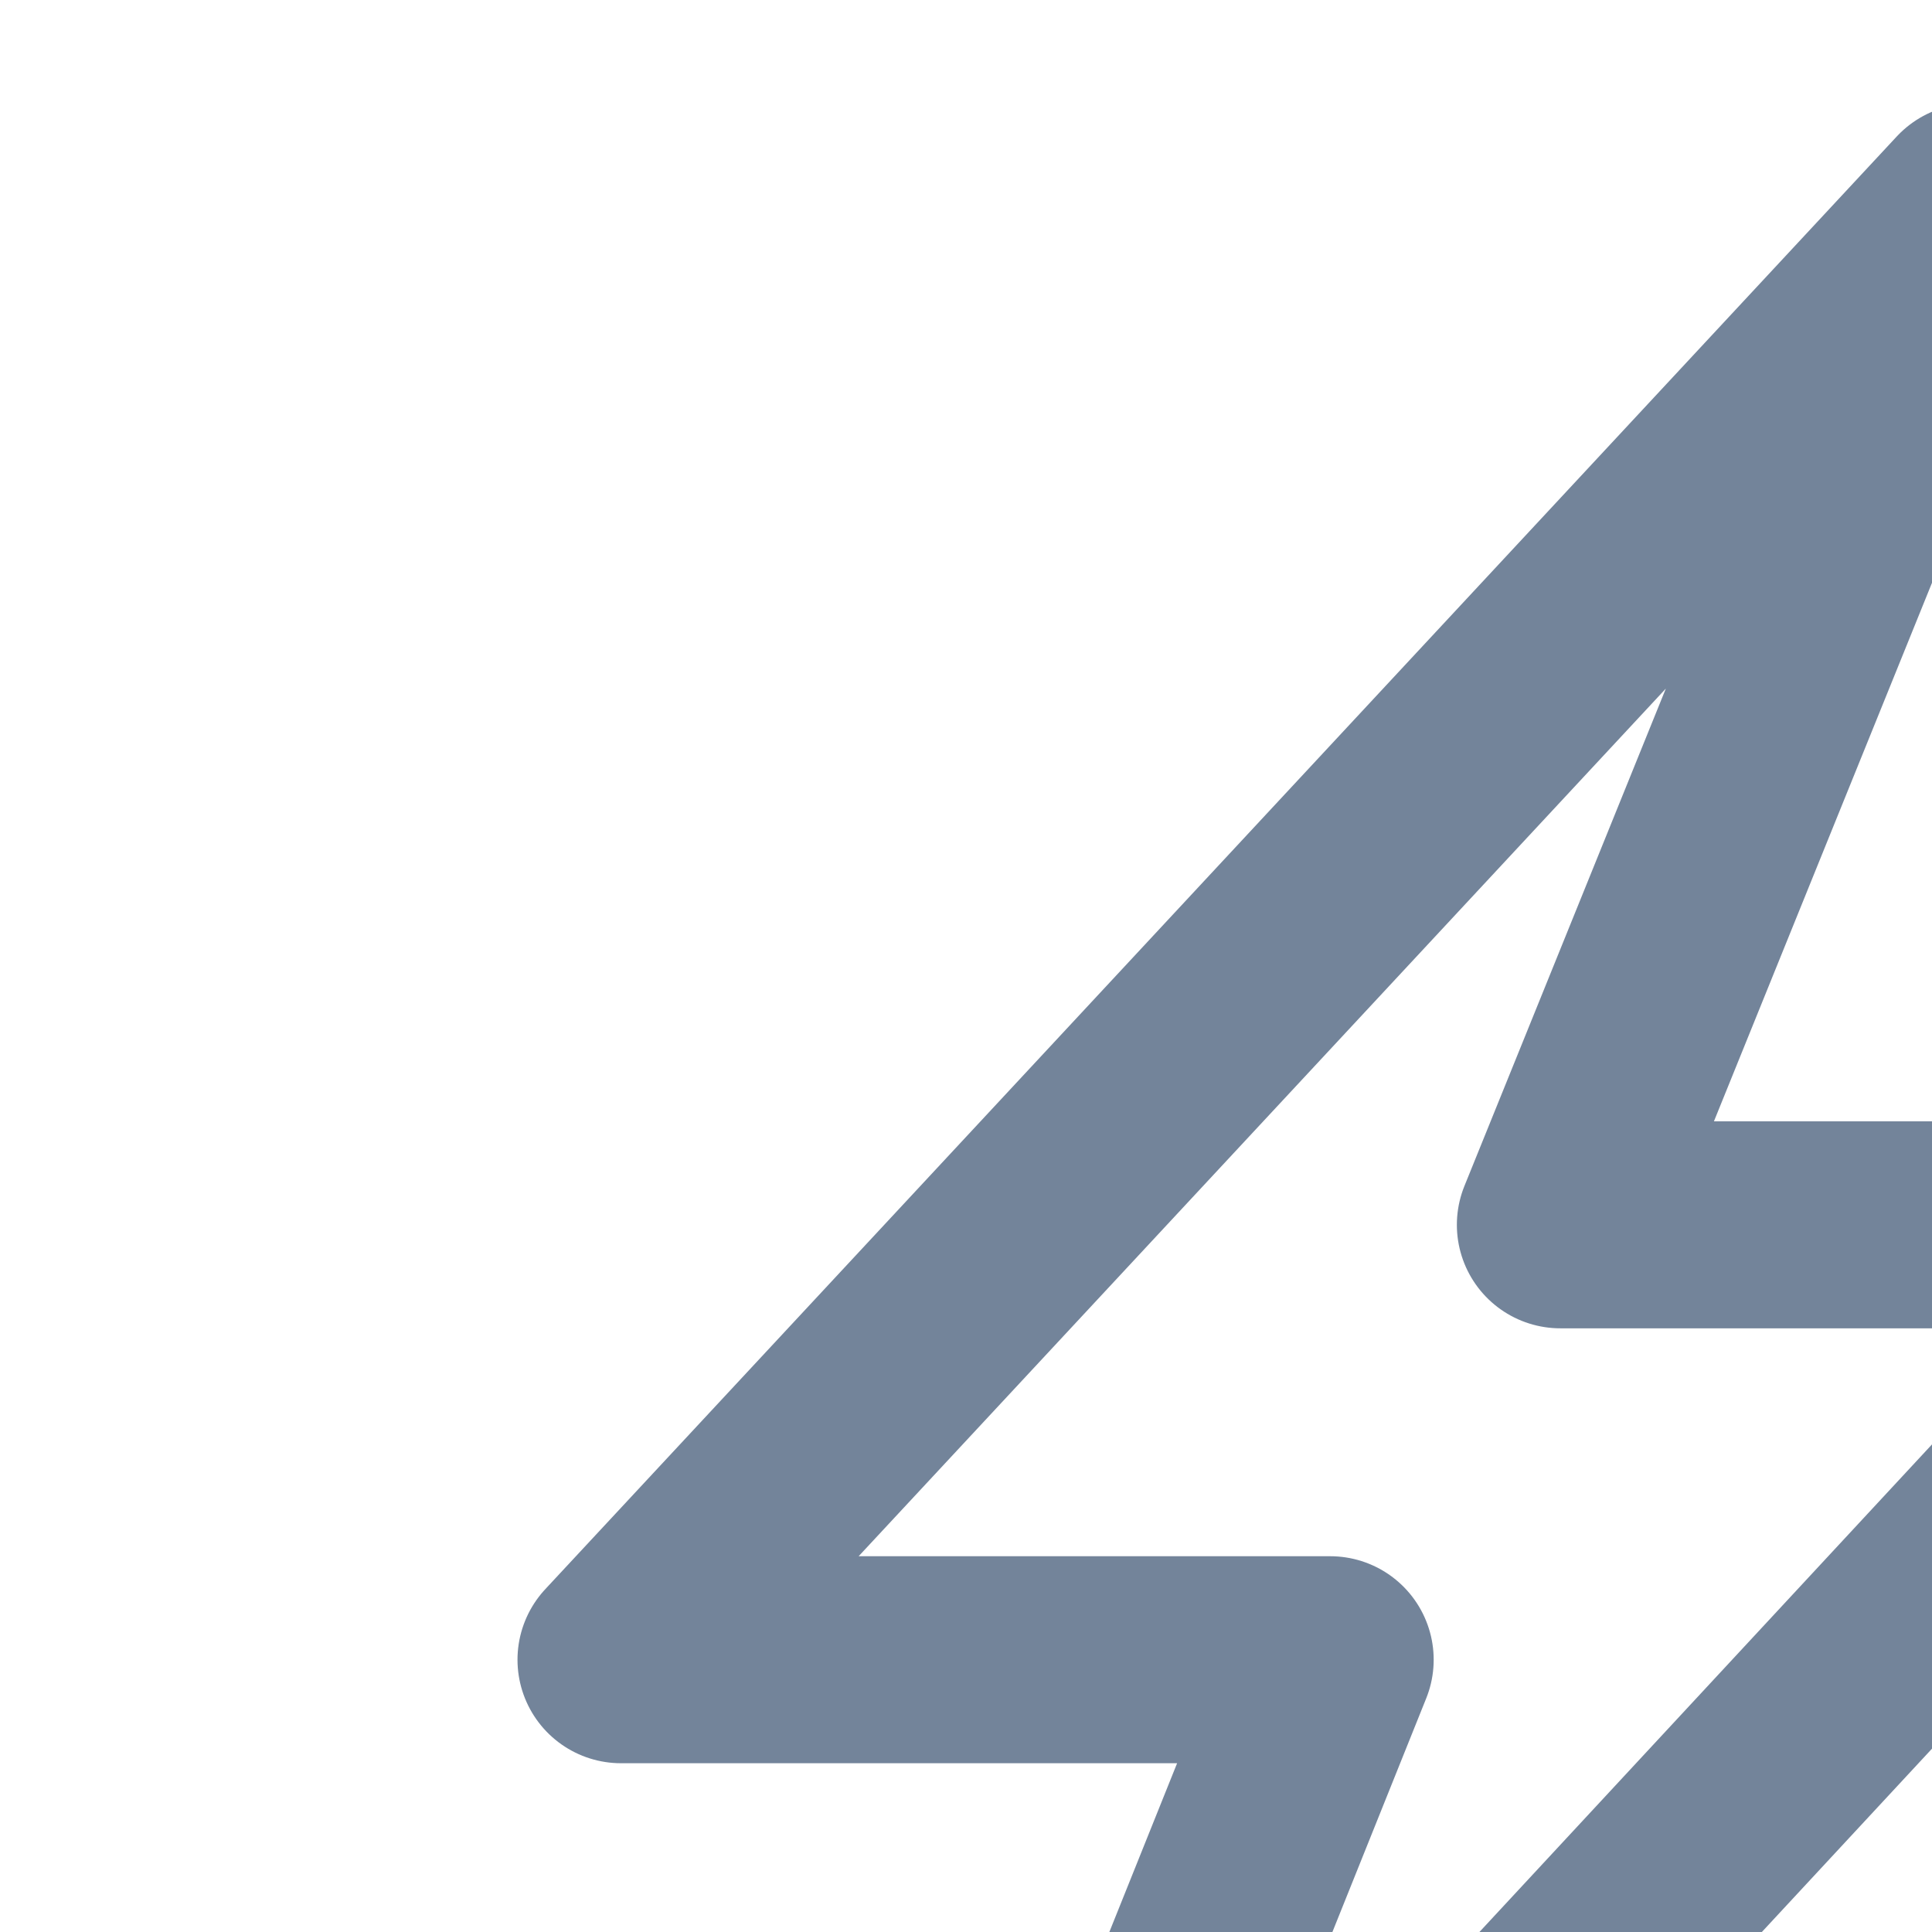
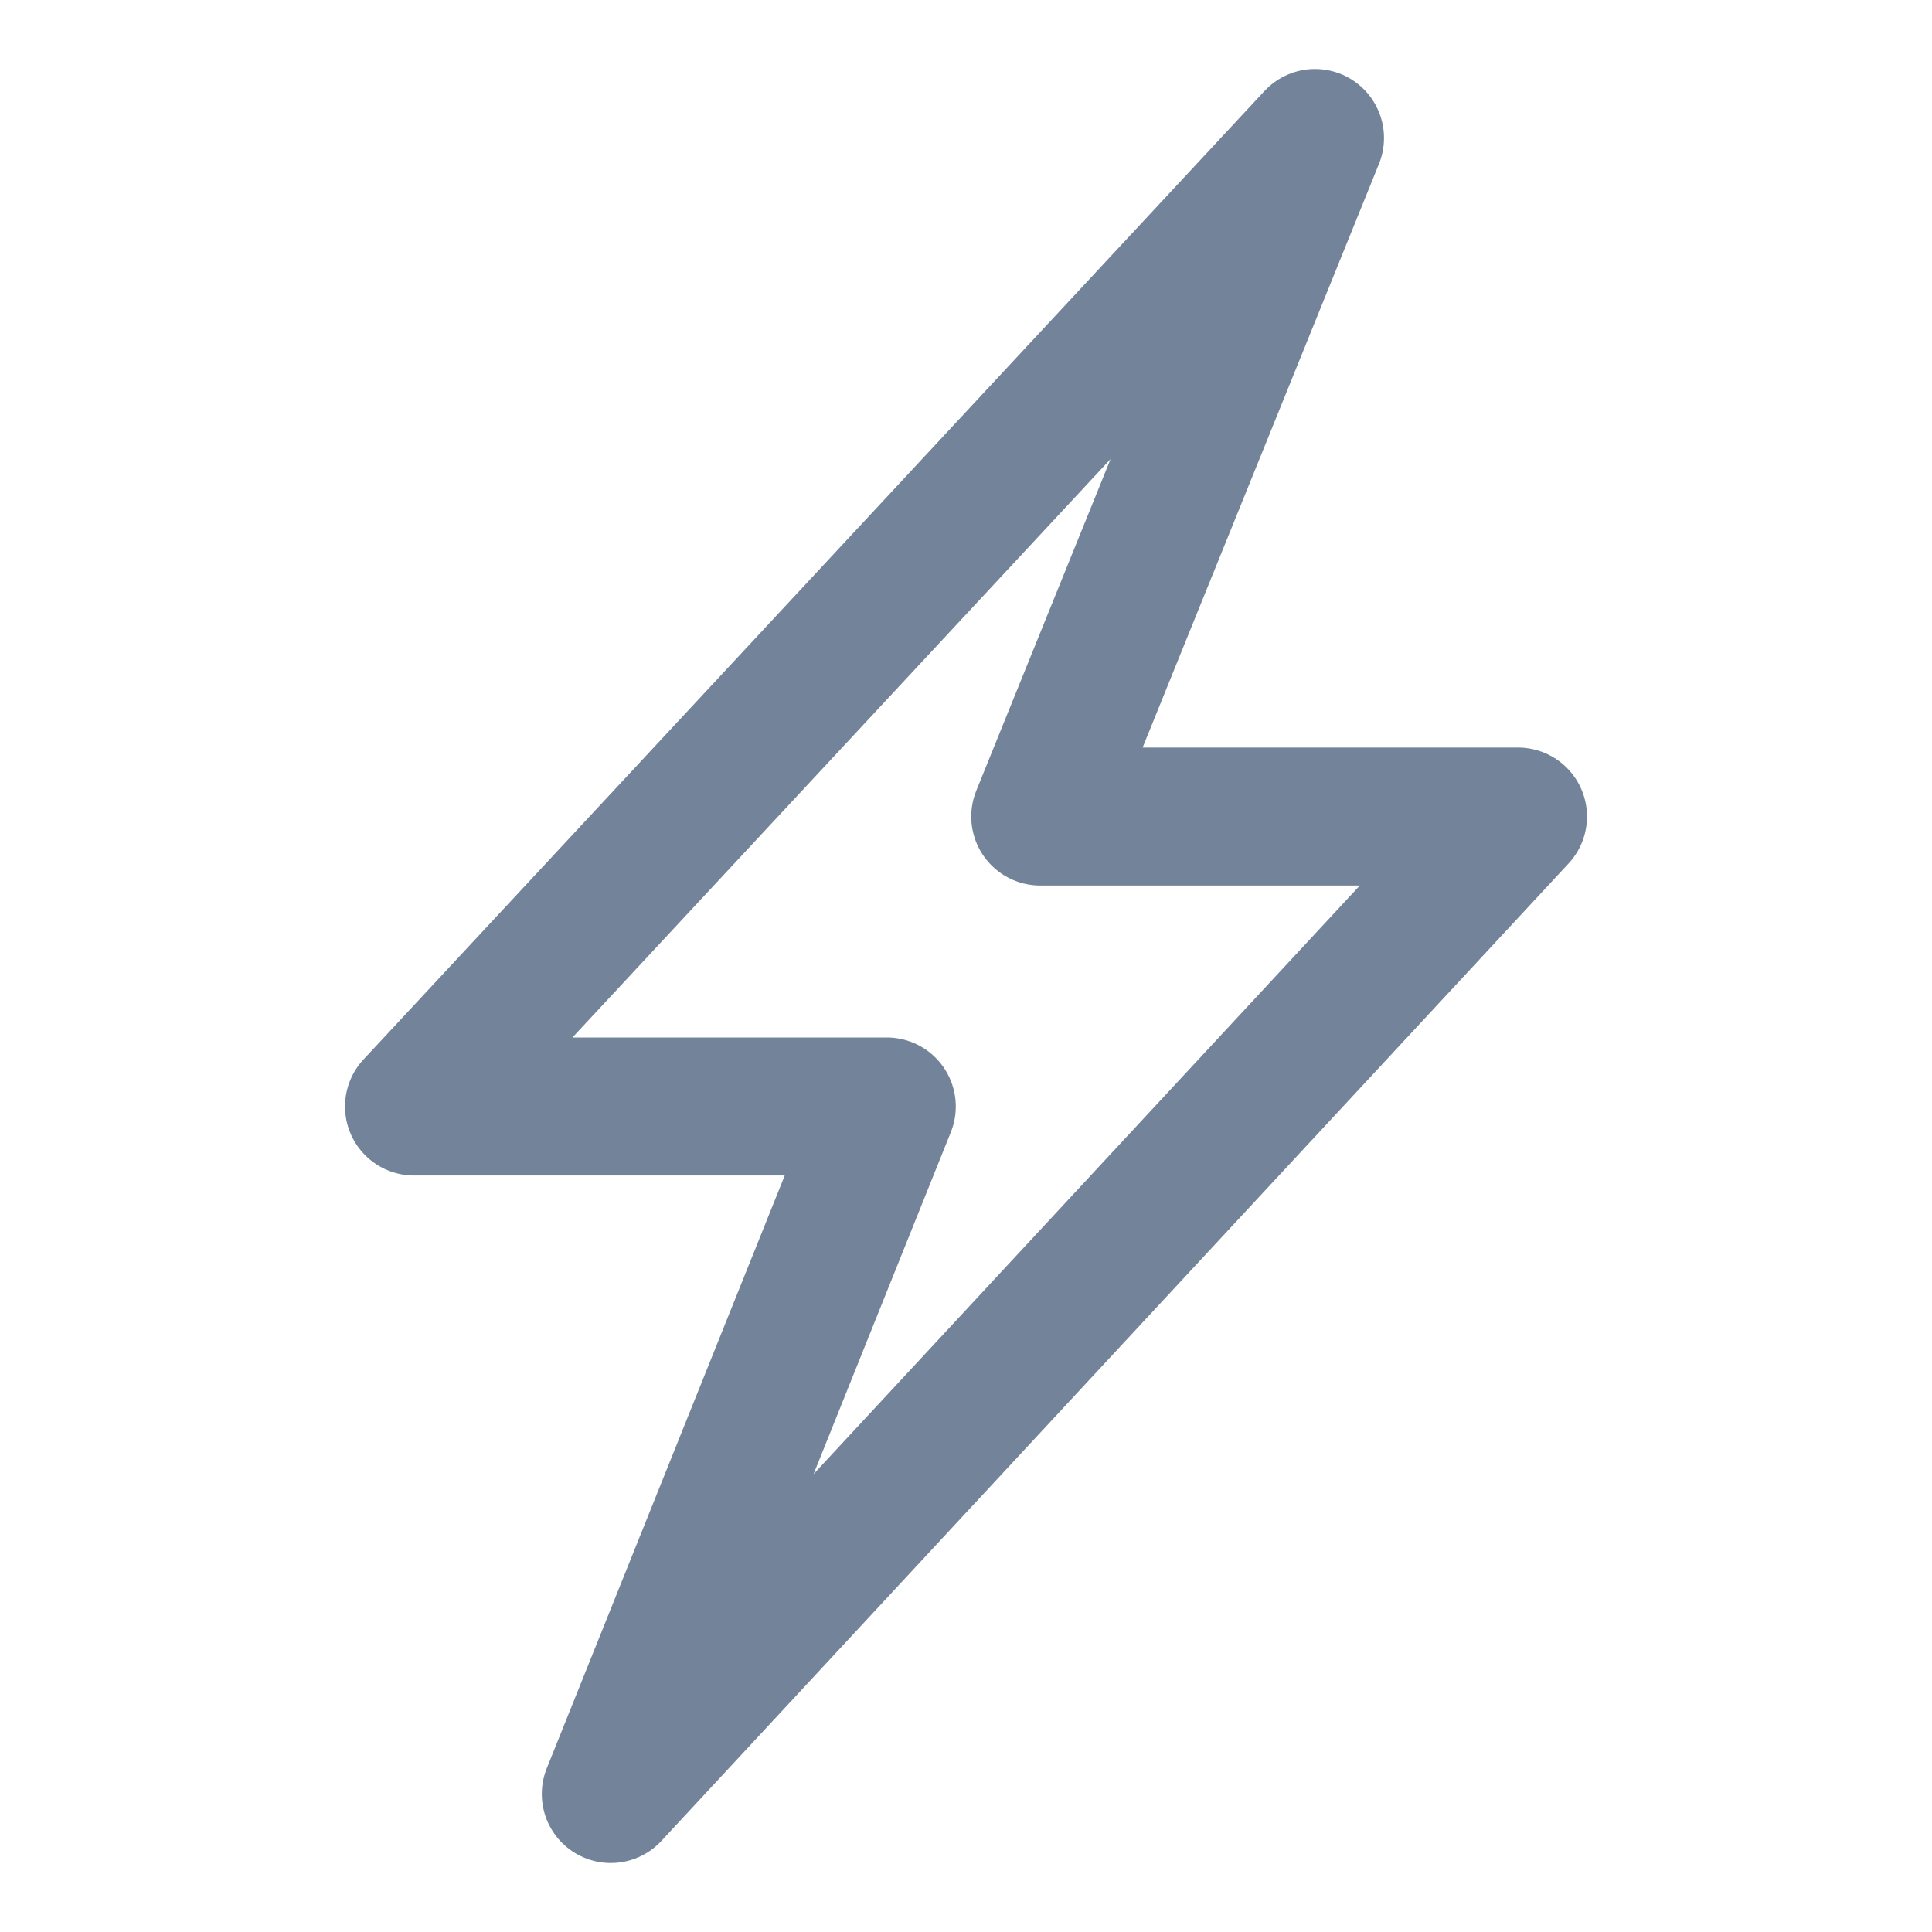
- <svg xmlns="http://www.w3.org/2000/svg" style="transform: scale(1.5)" aria-hidden="true" width="16" height="16" viewBox="0 0 10 14" fill="none">
+ <svg xmlns="http://www.w3.org/2000/svg" aria-hidden="true" width="16" height="16" viewBox="0 0 10 14" fill="none">
  <path d="M5.538 5.917L7.529 1L1 8.018H4.426L2.426 13L9 5.917H5.538Z" stroke="#73849A" stroke-linejoin="round" />
</svg>
